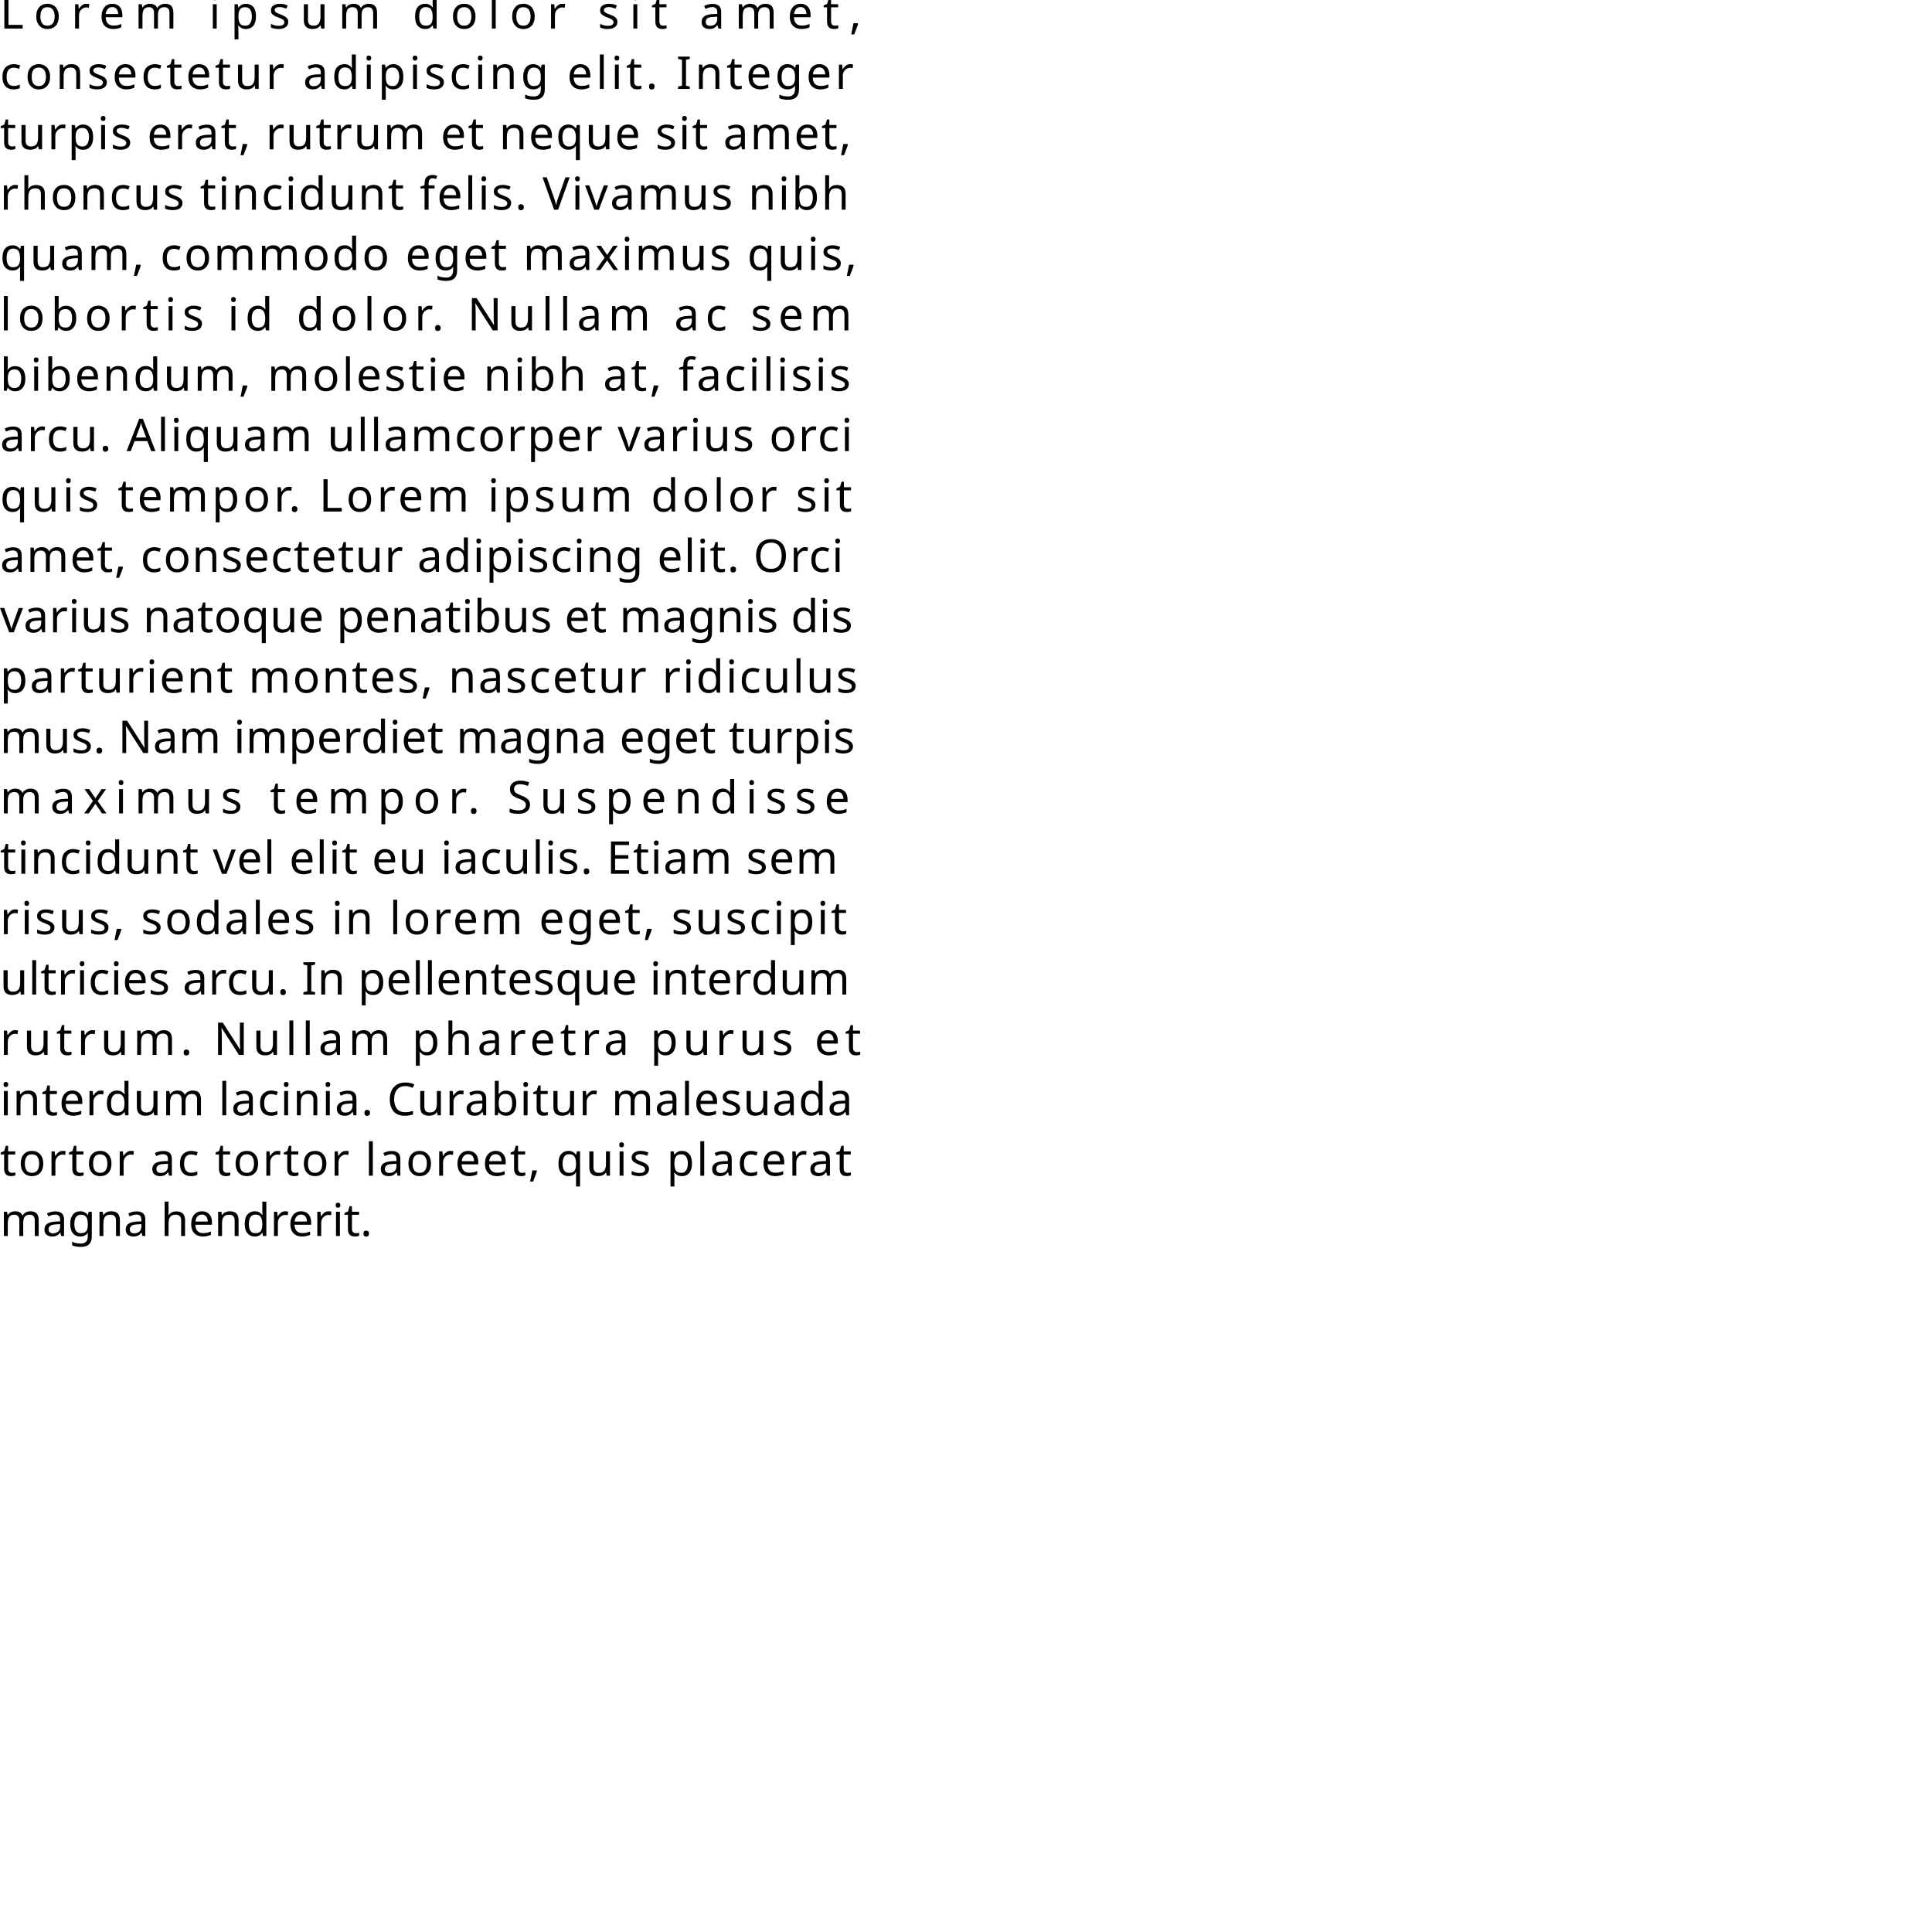
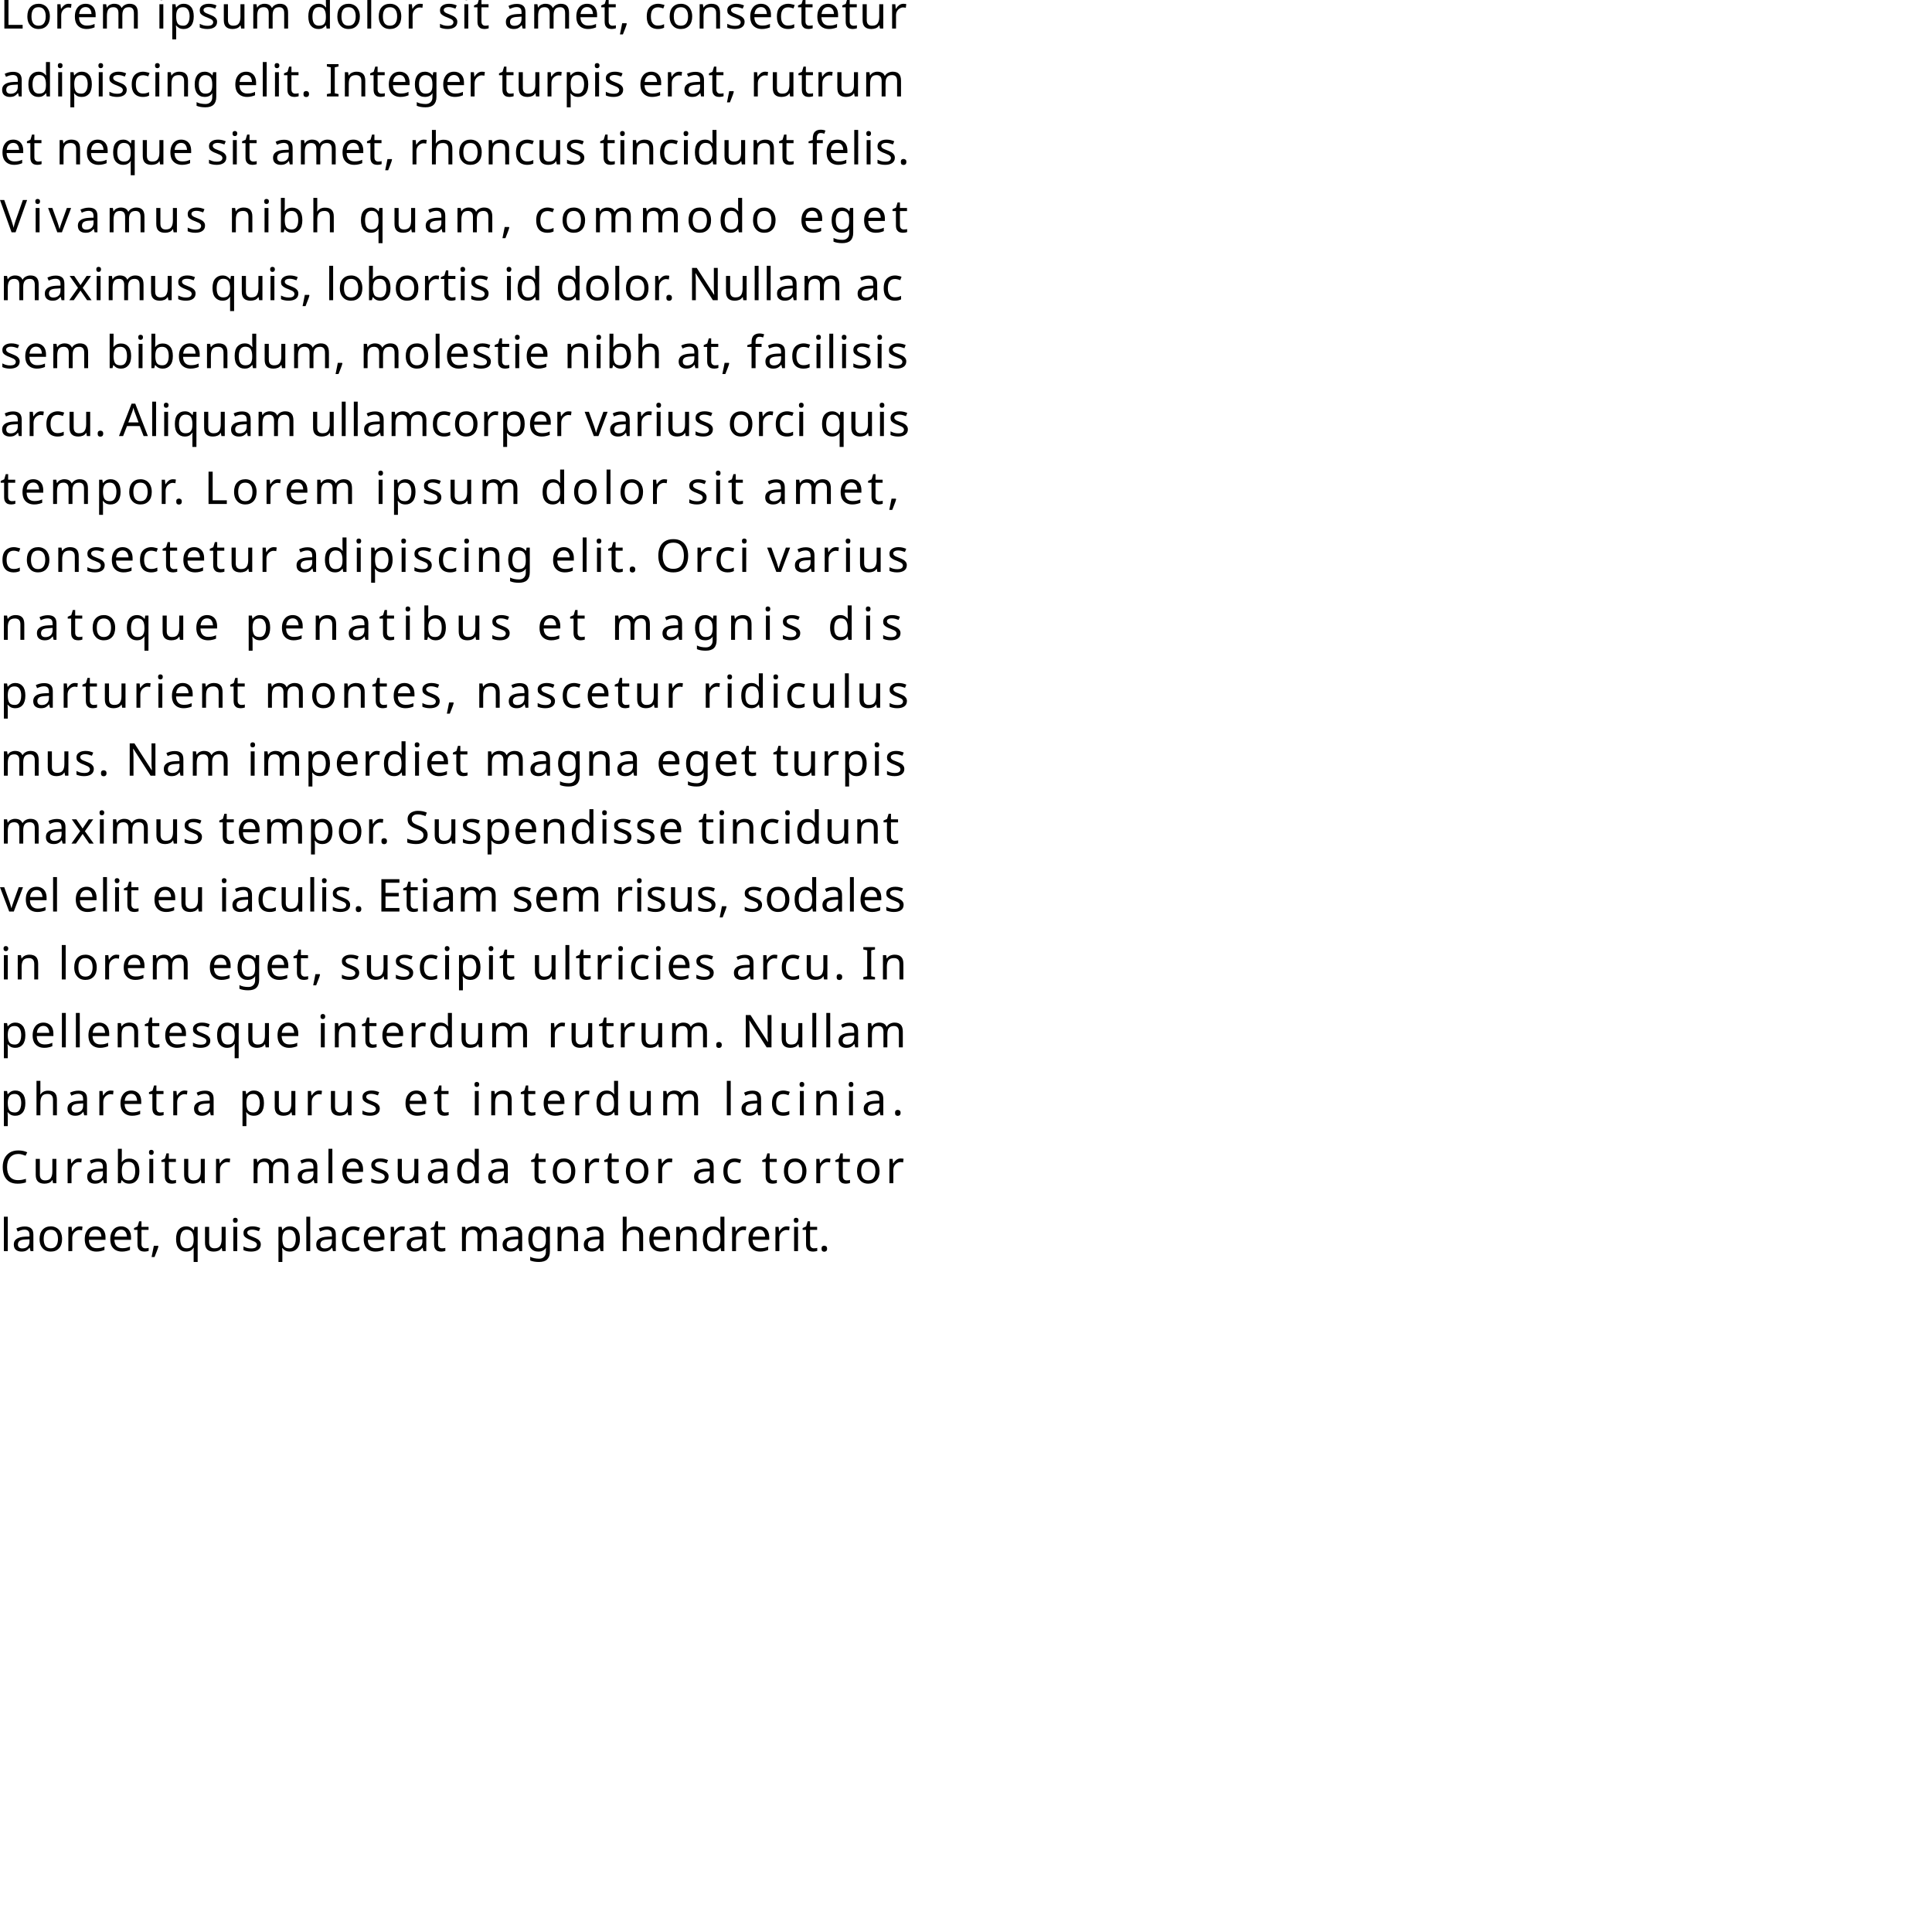
<svg xmlns="http://www.w3.org/2000/svg" contentScriptType="text/ecmascript" width="256" zoomAndPan="magnify" contentStyleType="text/css" height="256" viewBox="0 0 256 256" preserveAspectRatio="xMidYMid meet" version="1.0">
  <text x="0" font-size="6" y="3.78" style="font-family:sans-serif;" font-family="sans-serif" class="text0" id="text0" font-variant="normal">
-     <tspan style="font-family:sans-serif;" x="0" letter-spacing="1.333">Lorem ipsum dolor sit amet,</tspan>
-     <tspan x="0" dy="8" style="font-family:sans-serif;" letter-spacing="0.444">consectetur adipiscing elit. Integer</tspan>
-     <tspan x="0" dy="8" style="font-family:sans-serif;" letter-spacing="0.211">turpis erat, rutrum et neque sit amet,</tspan>
-     <tspan x="0" dy="8" style="font-family:sans-serif;" letter-spacing="0.243">rhoncus tincidunt felis. Vivamus nibh</tspan>
-     <tspan x="0" dy="8" style="font-family:sans-serif;" letter-spacing="0.281">quam, commodo eget maximus quis,</tspan>
-     <tspan x="0" dy="8" style="font-family:sans-serif;" letter-spacing="0.781">lobortis id dolor. Nullam ac sem</tspan>
-     <tspan x="0" dy="8" style="font-family:sans-serif;" letter-spacing="0.324">bibendum, molestie nibh at, facilisis</tspan>
-     <tspan x="0" dy="8" style="font-family:sans-serif;" letter-spacing="0.216">arcu. Aliquam ullamcorper varius orci</tspan>
-     <tspan x="0" dy="8" style="font-family:sans-serif;" letter-spacing="0.441">quis tempor. Lorem ipsum dolor sit</tspan>
-     <tspan x="0" dy="8" style="font-family:sans-serif;" letter-spacing="0.154">amet, consectetur adipiscing elit. Orci</tspan>
-     <tspan x="0" dy="8" style="font-family:sans-serif;" letter-spacing="0.053">varius natoque penatibus et magnis dis</tspan>
-     <tspan x="0" dy="8" style="font-family:sans-serif;" letter-spacing="0.243">parturient montes, nascetur ridiculus</tspan>
-     <tspan x="0" dy="8" style="font-family:sans-serif;" letter-spacing="0.056">mus. Nam imperdiet magna eget turpis</tspan>
-     <tspan x="0" dy="8" style="font-family:sans-serif;" letter-spacing="1.037">maximus tempor. Suspendisse</tspan>
-     <tspan x="0" dy="8" style="font-family:sans-serif;" letter-spacing="0.15">tincidunt vel elit eu iaculis. Etiam sem</tspan>
-     <tspan x="0" dy="8" style="font-family:sans-serif;" letter-spacing="0.289">risus, sodales in lorem eget, suscipit</tspan>
-     <tspan x="0" dy="8" style="font-family:sans-serif;" letter-spacing="0.05">ultricies arcu. In pellentesque interdum</tspan>
-     <tspan x="0" dy="8" style="font-family:sans-serif;" letter-spacing="0.625">rutrum. Nullam pharetra purus et</tspan>
-     <tspan x="0" dy="8" style="font-family:sans-serif;" letter-spacing="0.135">interdum lacinia. Curabitur malesuada</tspan>
-     <tspan x="0" dy="8" style="font-family:sans-serif;" letter-spacing="0.256">tortor ac tortor laoreet, quis placerat</tspan>
-     <tspan style="font-family:sans-serif;" x="0" dy="8">magna hendrerit.</tspan>
+     <tspan style="font-family:sans-serif;" x="0" letter-spacing="0.154">Lorem ipsum dolor sit amet, consectetur</tspan>
+     <tspan x="0" dy="9" style="font-family:sans-serif;" letter-spacing="0.068">adipiscing elit. Integer turpis erat, rutrum</tspan>
+     <tspan x="0" dy="9" style="font-family:sans-serif;" letter-spacing="0.093">et neque sit amet, rhoncus tincidunt felis.</tspan>
+     <tspan x="0" dy="9" style="font-family:sans-serif;" letter-spacing="0.613">Vivamus nibh quam, commodo eget</tspan>
+     <tspan x="0" dy="9" style="font-family:sans-serif;" letter-spacing="0.048">maximus quis, lobortis id dolor. Nullam ac</tspan>
+     <tspan x="0" dy="9" style="font-family:sans-serif;" letter-spacing="0.146">sem bibendum, molestie nibh at, facilisis</tspan>
+     <tspan x="0" dy="9" style="font-family:sans-serif;" letter-spacing="0.048">arcu. Aliquam ullamcorper varius orci quis</tspan>
+     <tspan x="0" dy="9" style="font-family:sans-serif;" letter-spacing="0.486">tempor. Lorem ipsum dolor sit amet,</tspan>
+     <tspan x="0" dy="9" style="font-family:sans-serif;" letter-spacing="0.35">consectetur adipiscing elit. Orci varius</tspan>
+     <tspan x="0" dy="9" style="font-family:sans-serif;" letter-spacing="0.903">natoque penatibus et magnis dis</tspan>
+     <tspan x="0" dy="9" style="font-family:sans-serif;" letter-spacing="0.432">parturient montes, nascetur ridiculus</tspan>
+     <tspan x="0" dy="9" style="font-family:sans-serif;" letter-spacing="0.25">mus. Nam imperdiet magna eget turpis</tspan>
+     <tspan x="0" dy="9" style="font-family:sans-serif;" letter-spacing="0.189">maximus tempor. Suspendisse tincidunt</tspan>
+     <tspan x="0" dy="9" style="font-family:sans-serif;" letter-spacing="0.044">vel elit eu iaculis. Etiam sem risus, sodales</tspan>
+     <tspan x="0" dy="9" style="font-family:sans-serif;" letter-spacing="0.286">in lorem eget, suscipit ultricies arcu. In</tspan>
+     <tspan x="0" dy="9" style="font-family:sans-serif;" letter-spacing="0.306">pellentesque interdum rutrum. Nullam</tspan>
+     <tspan x="0" dy="9" style="font-family:sans-serif;" letter-spacing="0.629">pharetra purus et interdum lacinia.</tspan>
+     <tspan x="0" dy="9" style="font-family:sans-serif;" letter-spacing="0.472">Curabitur malesuada tortor ac tortor</tspan>
+     <tspan style="font-family:sans-serif;" x="0" dy="9">laoreet, quis placerat magna hendrerit.</tspan>
  </text>
</svg>
